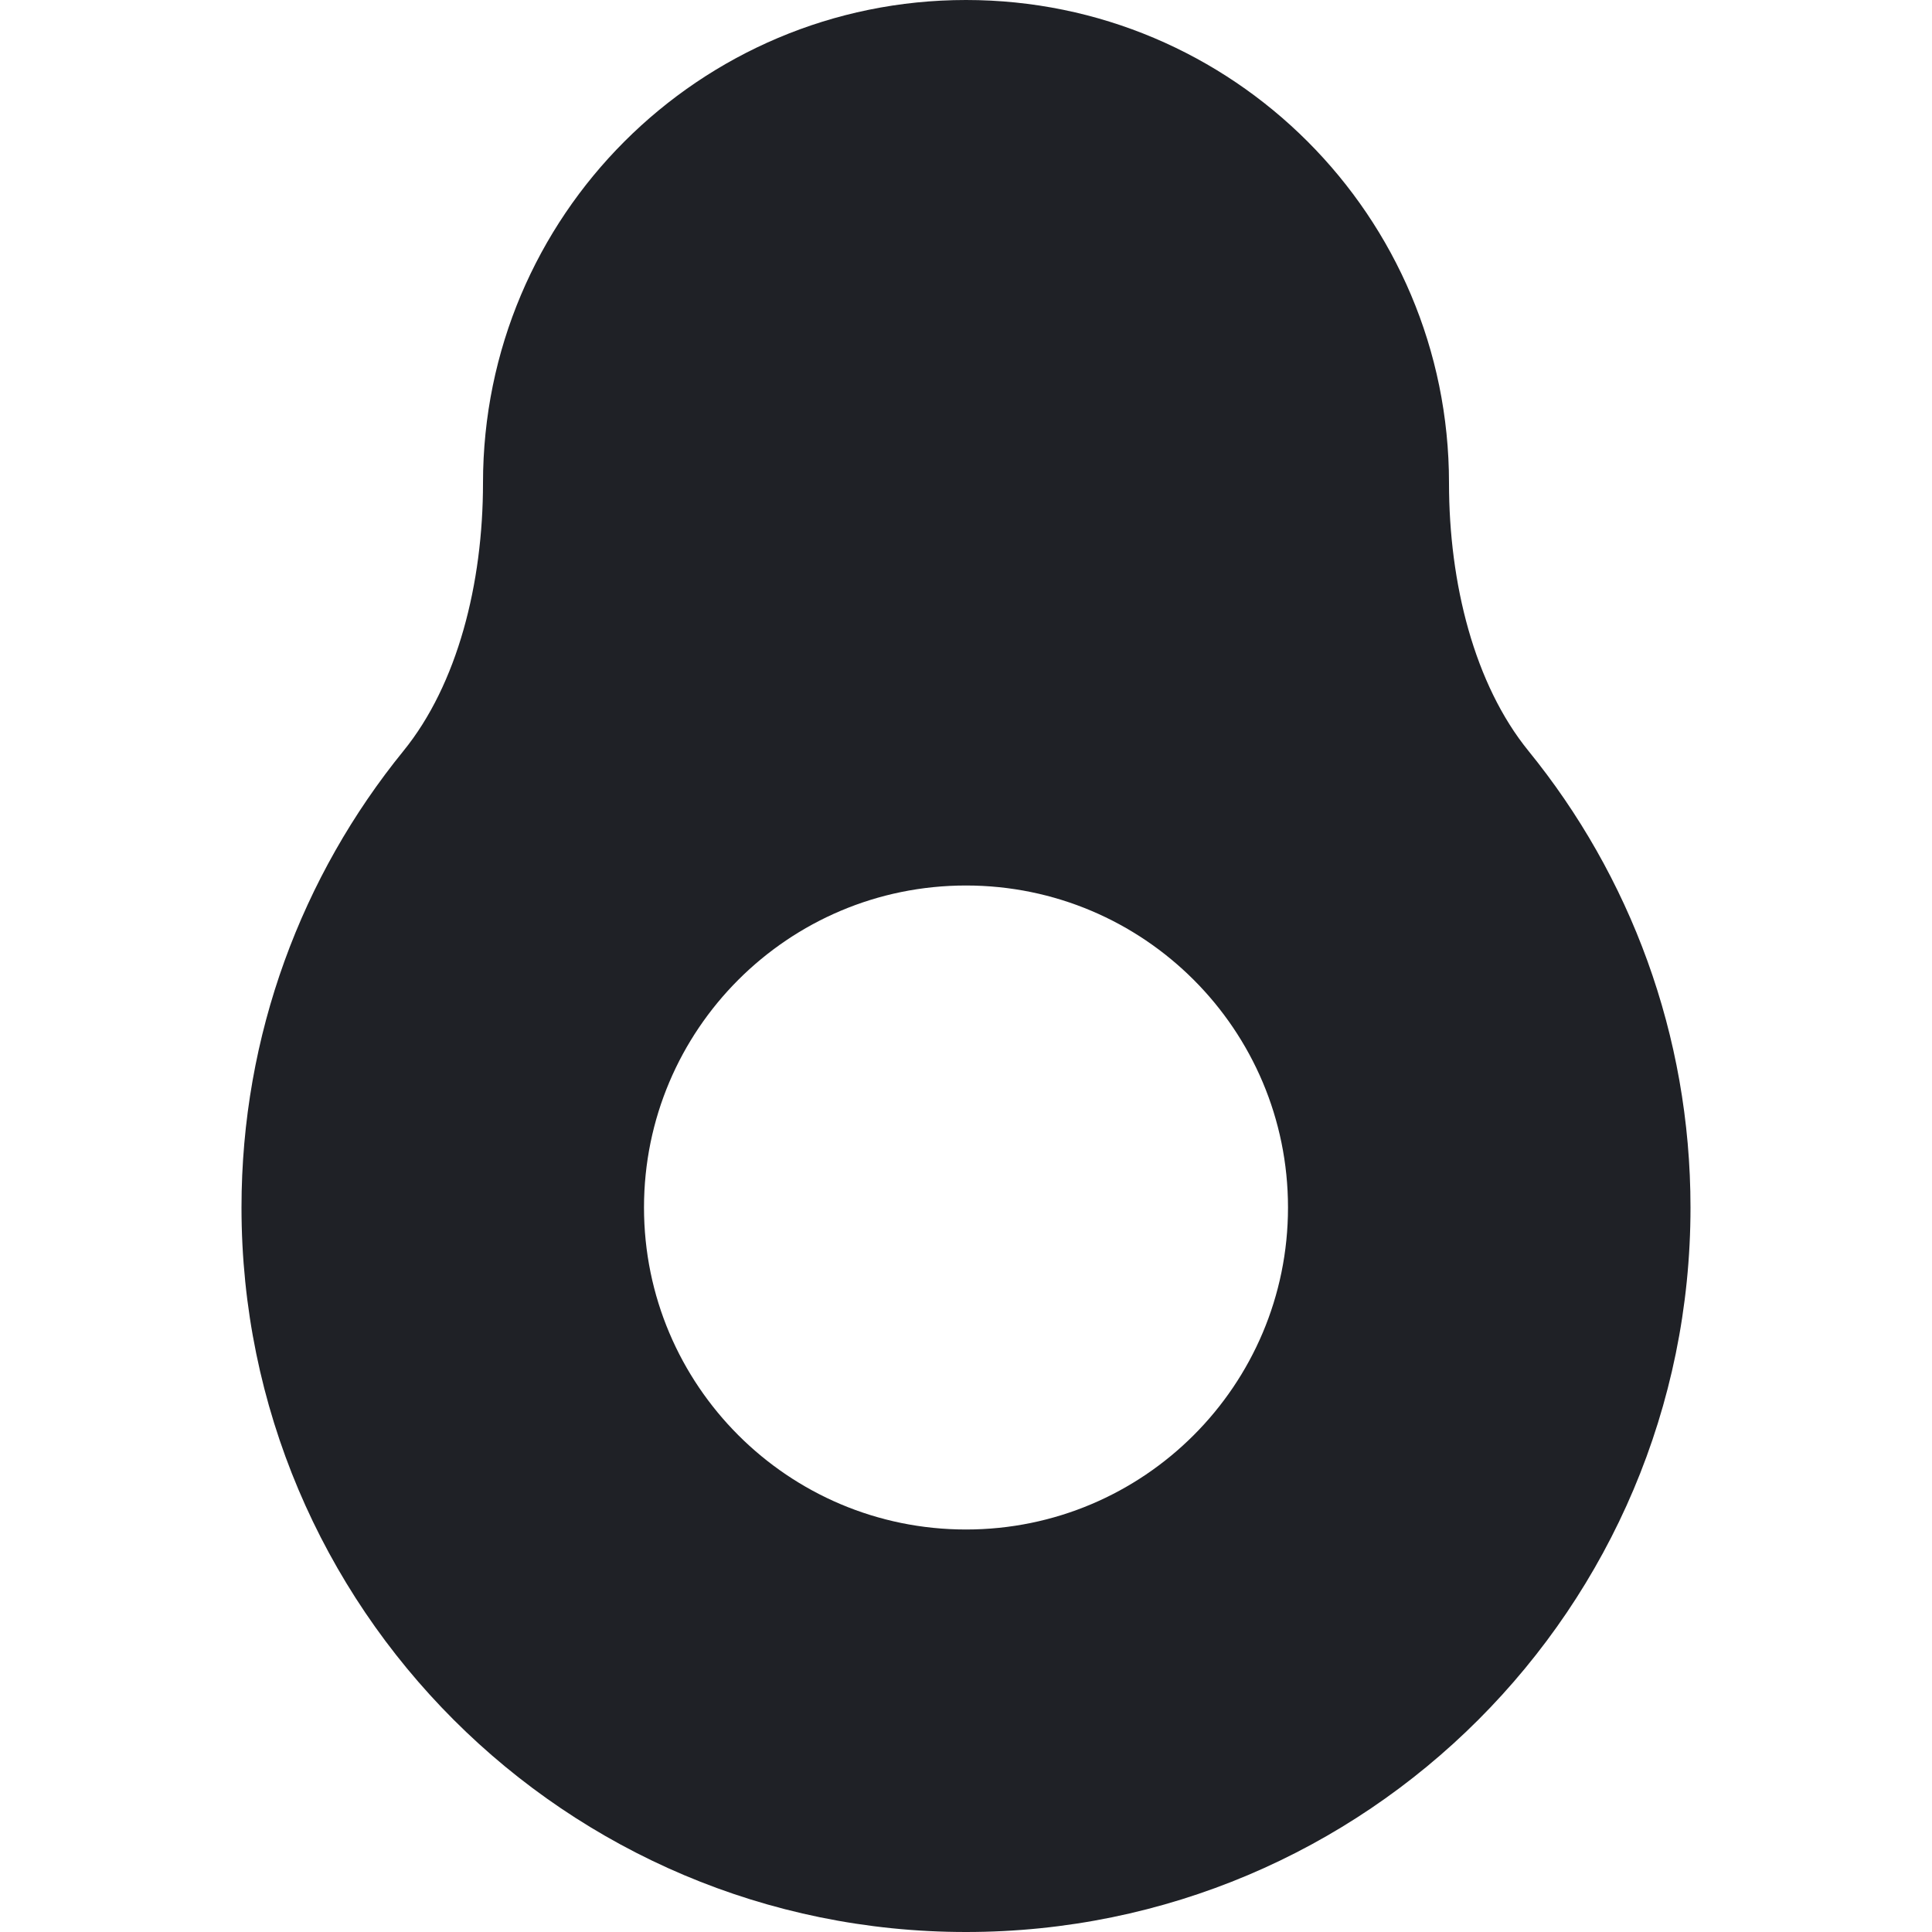
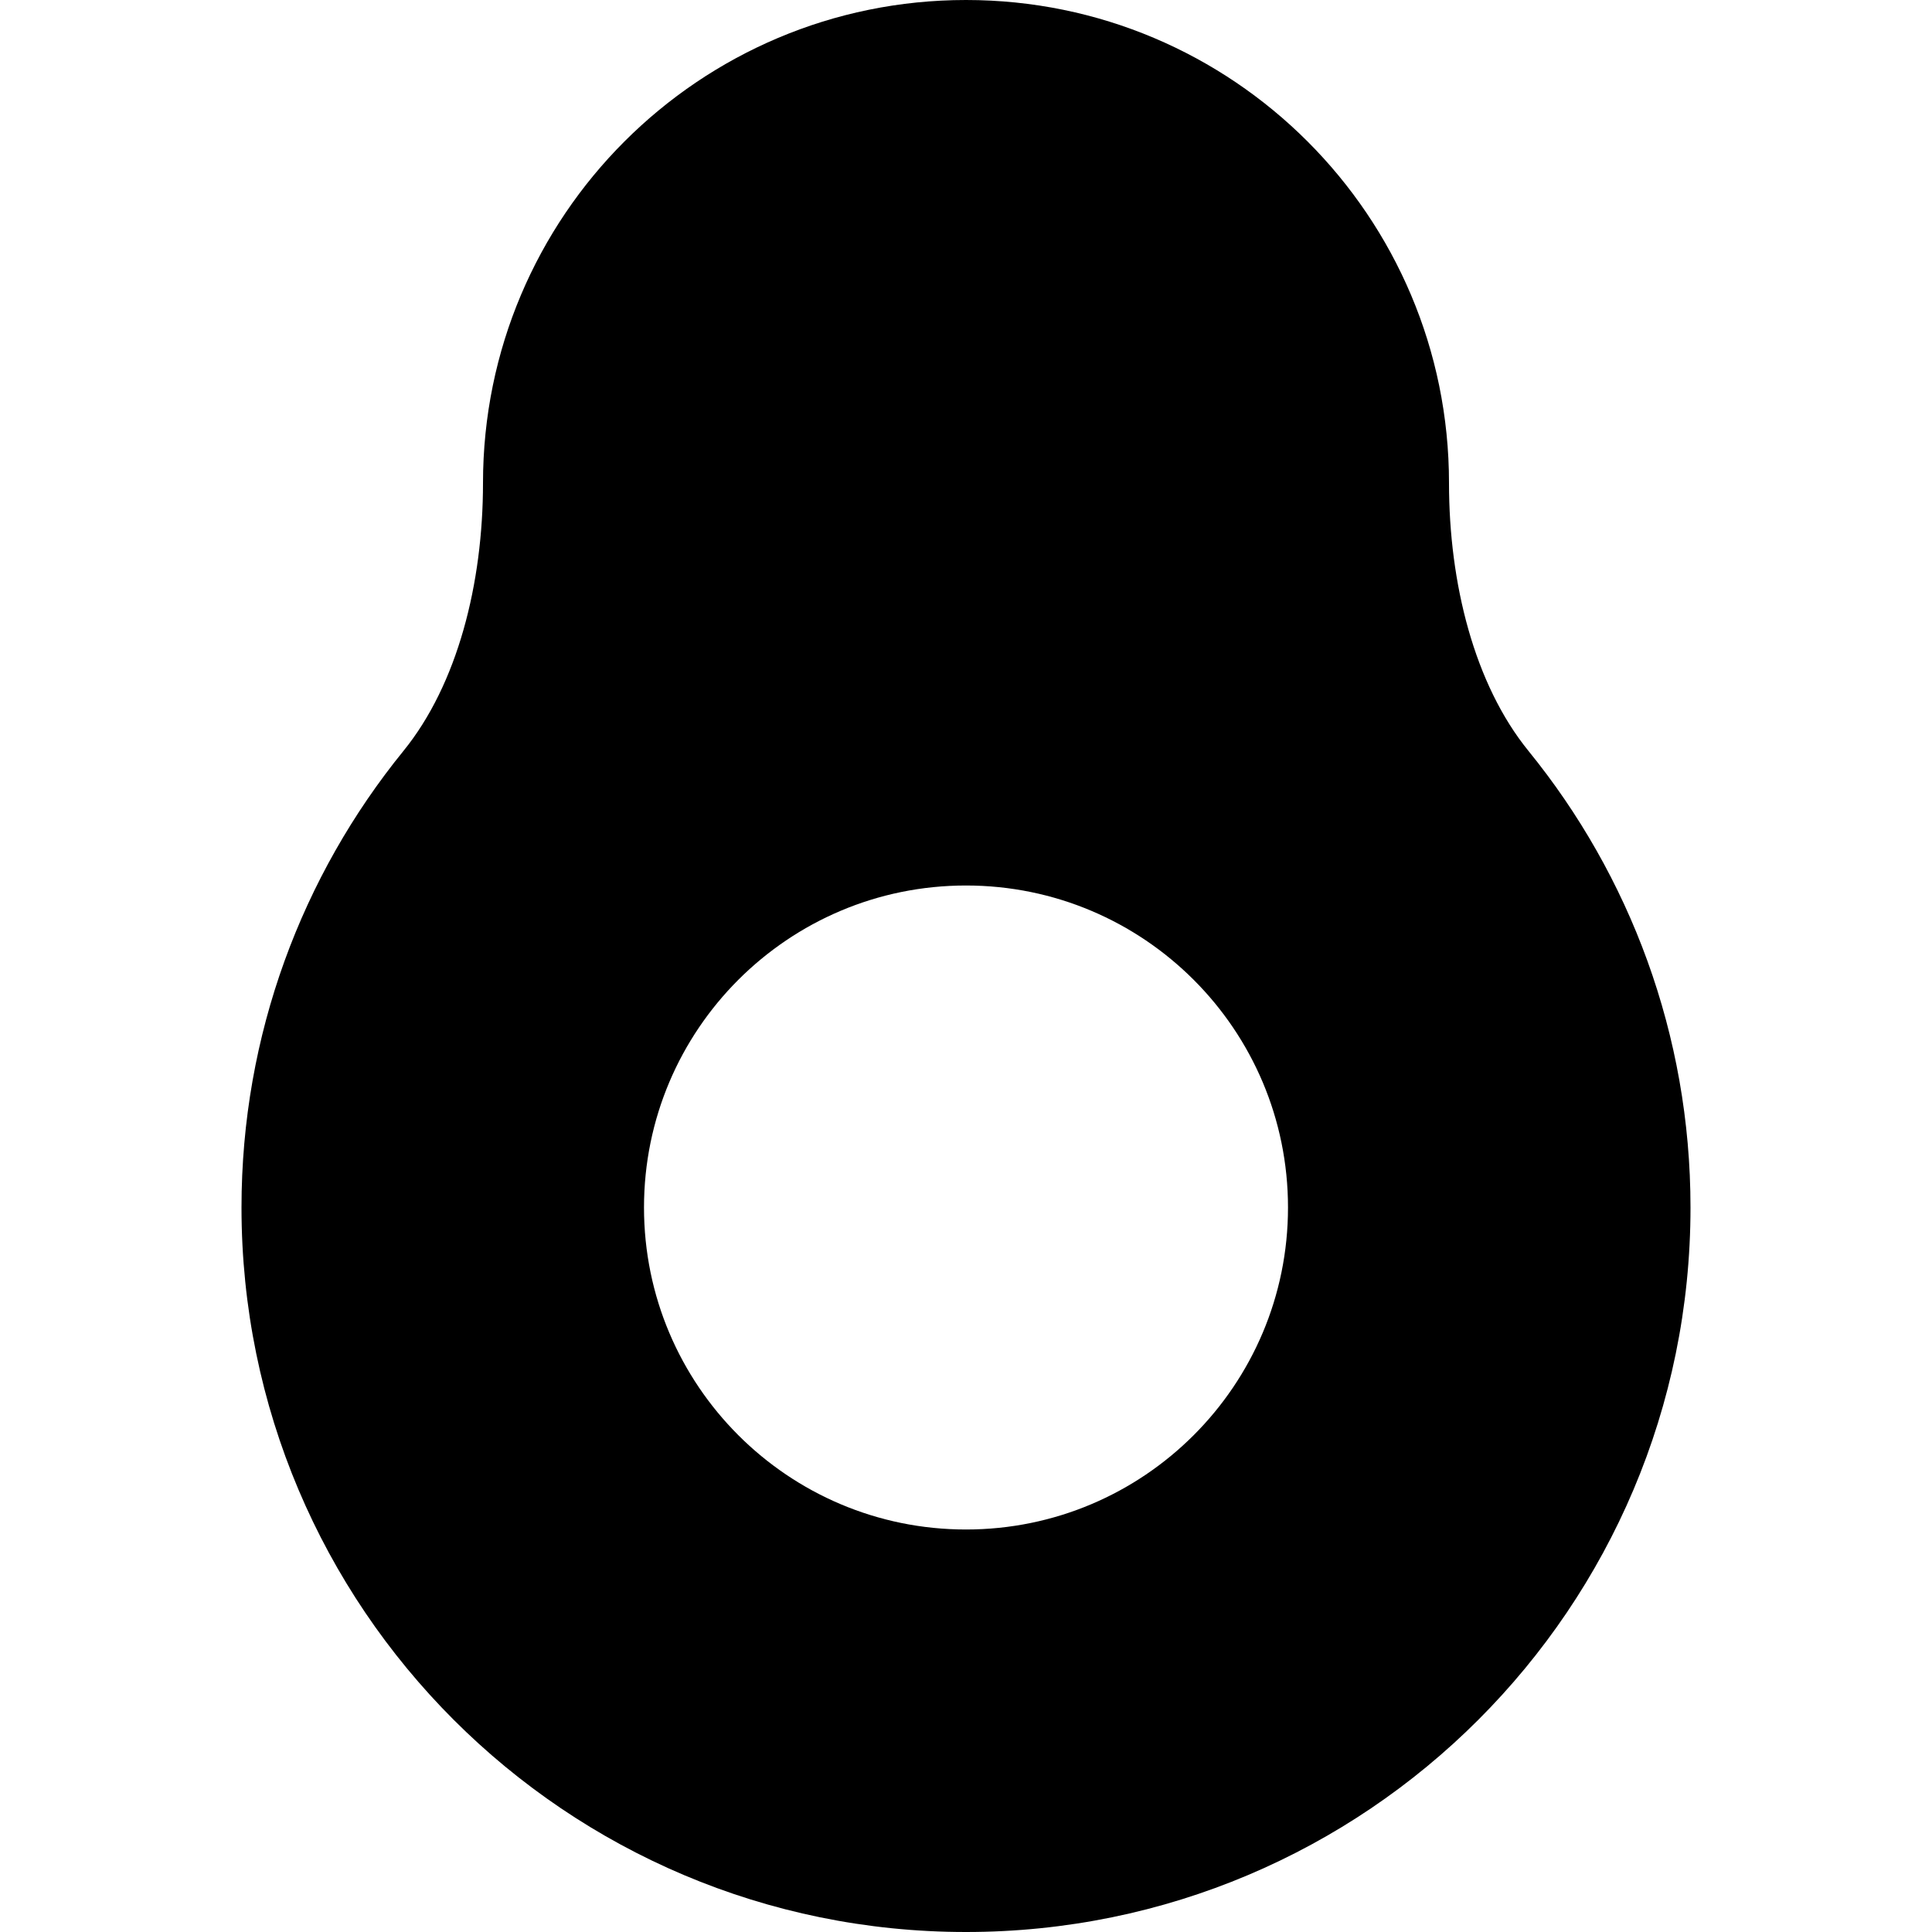
<svg xmlns="http://www.w3.org/2000/svg" width="24" height="24" viewBox="0 0 24 24" fill="none">
-   <path d="M12 0C15.314 0 18 2.686 18 6C18 7.248 18.315 8.501 18.987 9.328C20.245 10.875 21 12.851 21 15C21 19.971 16.971 24 12 24C7.029 24 3 19.971 3 15C3 12.851 3.754 10.876 5.012 9.328C5.684 8.501 6 7.248 6 6C6 2.686 8.686 0 12 0ZM12 11C9.791 11 8 12.791 8 15C8 17.209 9.791 19 12 19C14.209 19 16 17.209 16 15C16 12.791 14.209 11 12 11Z" fill="#1F2126" />
+   <path d="M12 0C15.314 0 18 2.686 18 6C18 7.248 18.315 8.501 18.987 9.328C20.245 10.875 21 12.851 21 15C21 19.971 16.971 24 12 24C7.029 24 3 19.971 3 15C3 12.851 3.754 10.876 5.012 9.328C5.684 8.501 6 7.248 6 6C6 2.686 8.686 0 12 0ZM12 11C9.791 11 8 12.791 8 15C8 17.209 9.791 19 12 19C14.209 19 16 17.209 16 15C16 12.791 14.209 11 12 11Z" fill="currentColor" />
</svg>
